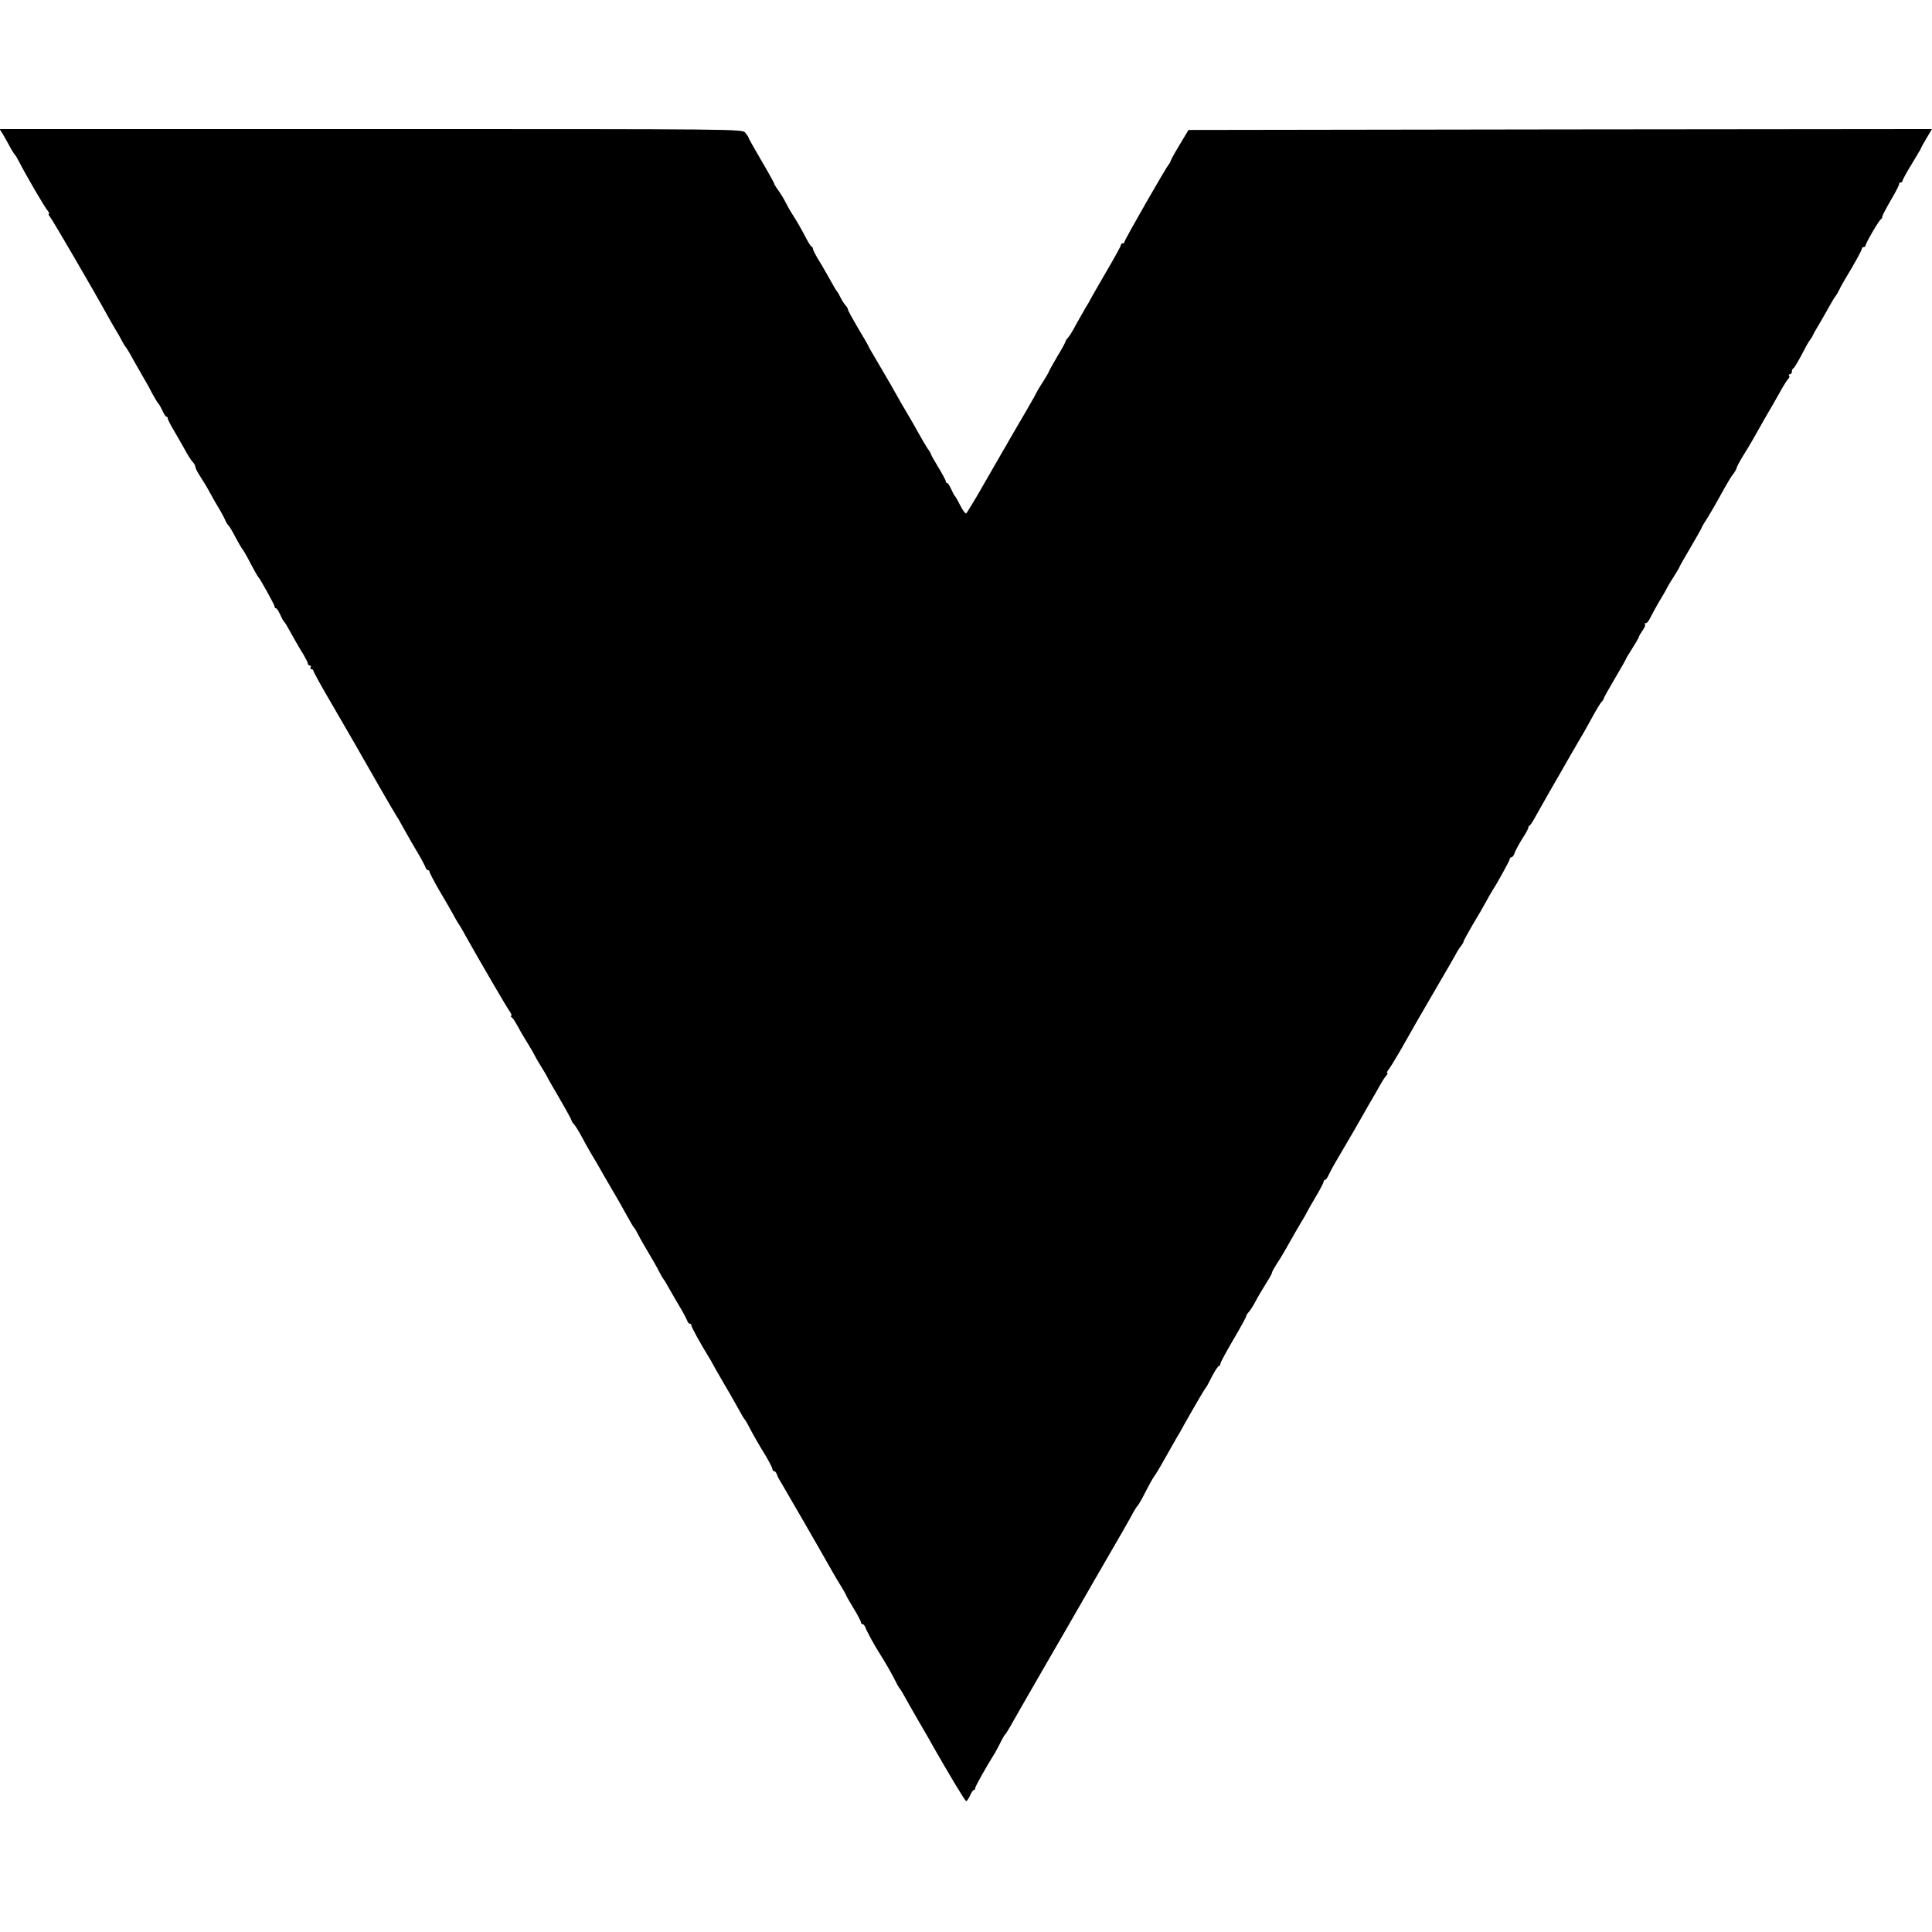
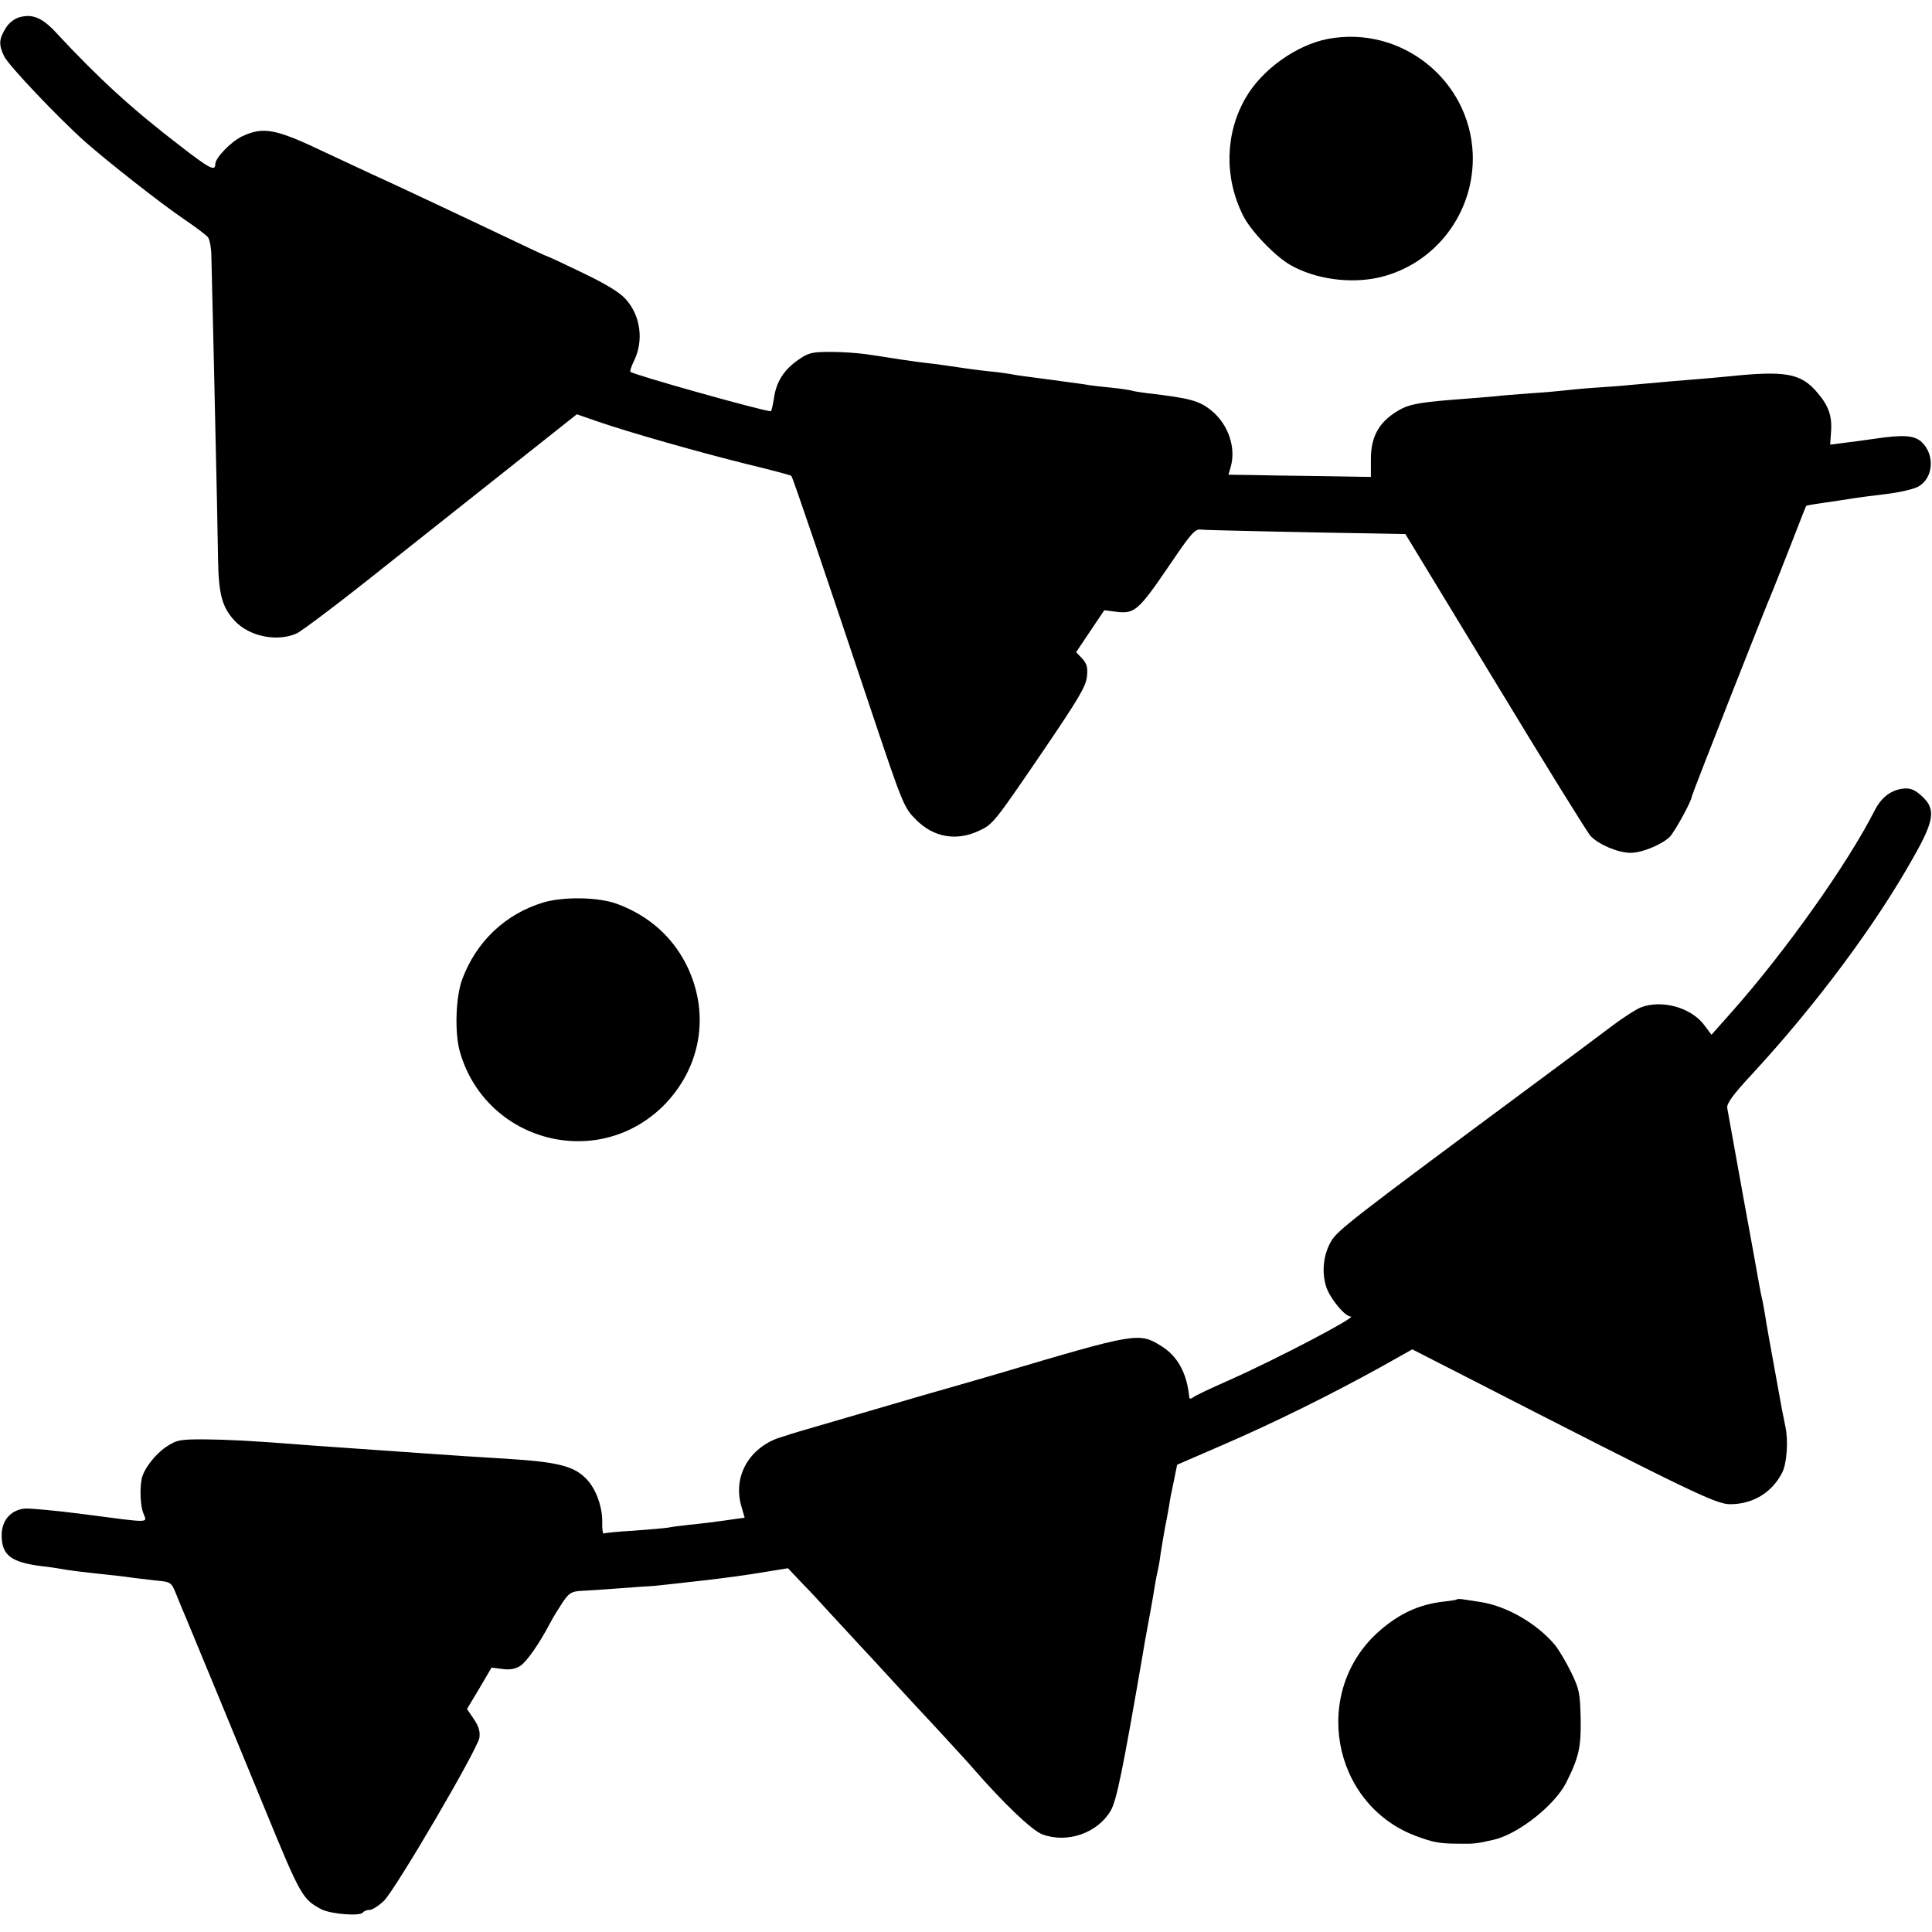
- <svg xmlns="http://www.w3.org/2000/svg" version="1.0" width="1048pt" height="1048pt" viewBox="0 0 1048 1048" preserveAspectRatio="xMidYMid meet">
-   <g transform="translate(0,1048) scale(0.1,-0.1)" fill="#000000" stroke="none">
-     <path d="M18 9748 c10 -18 28 -49 38 -68 10 -19 22 -37 25 -40 4 -3 15 -22 25 -42 33 -65 136 -242 152 -260 8 -10 11 -18 7 -18 -4 0 -1 -8 7 -17 13 -16 237 -400 309 -531 14 -26 36 -63 47 -82 12 -19 27 -46 34 -60 7 -14 15 -27 18 -30 4 -3 24 -36 45 -75 22 -38 47 -83 57 -100 10 -16 30 -52 44 -80 15 -27 30 -52 34 -55 3 -3 13 -20 21 -37 8 -18 17 -33 21 -33 5 0 8 -4 8 -10 0 -5 13 -31 29 -58 16 -27 44 -76 62 -108 17 -32 38 -65 46 -72 7 -7 13 -19 13 -25 0 -7 11 -28 24 -48 13 -20 38 -60 54 -90 16 -30 39 -70 51 -89 11 -19 26 -46 32 -60 5 -13 14 -27 18 -30 4 -3 21 -30 36 -60 16 -30 34 -62 41 -70 6 -8 27 -44 45 -80 19 -36 37 -67 40 -70 10 -9 89 -152 89 -161 0 -5 3 -9 8 -9 4 0 13 -15 21 -32 8 -18 17 -35 20 -38 6 -5 13 -16 59 -99 14 -25 36 -63 49 -83 12 -21 23 -42 23 -48 0 -5 5 -10 11 -10 5 0 7 -4 4 -10 -3 -5 -1 -10 4 -10 6 0 11 -4 11 -9 0 -5 45 -87 101 -182 56 -96 111 -192 124 -214 58 -103 218 -381 225 -390 4 -5 19 -30 32 -55 35 -62 60 -107 92 -160 15 -25 29 -53 33 -62 3 -10 9 -18 14 -18 5 0 9 -4 9 -9 0 -5 23 -49 51 -98 29 -48 63 -108 77 -133 13 -25 28 -49 32 -55 4 -5 19 -30 32 -55 71 -127 223 -388 240 -412 11 -16 16 -28 11 -28 -4 0 -3 -4 2 -8 6 -4 16 -18 23 -31 8 -13 22 -39 32 -57 11 -18 30 -50 43 -71 13 -21 26 -45 30 -53 4 -8 18 -33 32 -55 14 -22 28 -46 32 -54 3 -8 35 -63 70 -123 35 -60 63 -112 63 -115 0 -4 6 -14 14 -22 8 -9 26 -38 41 -66 14 -27 37 -68 50 -90 14 -22 45 -76 70 -120 25 -44 54 -93 64 -110 10 -16 29 -51 43 -76 46 -83 53 -94 58 -99 3 -3 11 -16 18 -30 7 -14 23 -44 37 -67 14 -24 36 -62 50 -85 14 -24 30 -54 37 -68 7 -14 15 -27 18 -30 3 -3 11 -16 18 -29 36 -63 51 -89 76 -131 15 -25 29 -53 33 -62 3 -10 9 -18 14 -18 5 0 9 -4 9 -9 0 -9 51 -102 91 -166 10 -16 22 -37 26 -45 4 -8 28 -51 54 -95 26 -44 56 -96 67 -116 42 -76 47 -84 52 -89 3 -3 11 -16 18 -30 25 -48 57 -105 95 -166 20 -34 37 -67 37 -73 0 -6 4 -11 9 -11 5 0 11 -8 15 -17 3 -10 10 -25 16 -33 9 -14 229 -395 288 -500 14 -25 36 -62 49 -82 12 -21 23 -39 23 -42 0 -2 18 -34 40 -70 22 -36 40 -70 40 -76 0 -5 4 -10 9 -10 5 0 11 -8 15 -17 6 -19 50 -100 78 -143 26 -40 67 -112 86 -150 9 -19 20 -37 23 -40 3 -3 12 -17 20 -32 8 -15 43 -77 79 -139 36 -61 73 -126 82 -143 88 -154 173 -296 179 -296 4 0 13 13 21 30 7 16 16 30 20 30 5 0 8 5 8 11 0 9 63 120 100 179 6 8 20 35 33 60 12 25 25 47 28 50 4 3 16 22 28 43 51 90 70 123 176 307 62 107 122 211 133 230 31 55 277 481 300 520 11 19 33 58 48 85 14 28 30 52 33 55 4 3 16 23 28 45 39 76 58 110 63 115 3 3 28 43 54 90 27 47 57 100 67 118 11 17 29 49 40 70 70 124 114 198 118 202 4 3 19 31 35 63 16 31 33 57 38 57 4 0 8 6 8 13 0 6 32 65 70 130 39 66 70 123 70 127 0 5 6 15 13 22 7 7 24 33 37 58 13 25 39 68 57 97 18 28 33 55 33 60 0 5 11 24 23 43 13 19 35 55 49 80 41 73 70 123 89 155 11 17 22 37 26 45 4 8 26 48 50 88 24 40 43 77 43 82 0 6 4 10 8 10 4 0 13 12 20 28 7 15 23 45 36 67 75 128 132 225 154 265 14 25 33 59 43 75 10 17 28 48 40 70 12 22 28 48 37 58 8 9 11 17 7 17 -4 0 -1 8 7 18 8 9 39 60 69 112 71 126 68 121 189 329 58 99 110 189 115 200 6 10 16 25 22 32 6 8 12 17 12 22 0 4 23 45 50 92 28 46 60 101 71 122 11 21 25 45 30 53 31 48 100 173 100 181 0 5 4 9 9 9 5 0 13 10 17 23 4 12 22 46 40 75 19 29 34 56 34 61 0 5 3 11 7 13 5 2 17 21 29 43 12 22 47 84 78 138 31 53 81 141 112 195 31 53 65 113 77 132 11 19 33 60 50 90 16 30 36 62 43 71 8 8 14 18 14 21 0 4 27 52 60 108 33 56 60 103 60 106 0 2 16 28 35 58 19 30 35 58 35 61 0 4 9 19 20 35 11 15 17 30 13 34 -3 3 -1 6 5 6 7 0 18 15 26 33 8 17 29 55 45 82 17 28 34 57 38 65 3 8 21 39 40 68 18 29 33 54 33 56 0 3 27 50 60 106 33 56 60 104 60 106 0 2 11 23 26 45 27 44 51 85 97 169 17 30 38 66 49 79 10 13 18 28 18 32 0 5 17 37 38 71 35 56 60 100 111 191 9 16 21 36 26 45 6 9 30 52 54 94 23 43 47 80 52 84 5 3 7 10 4 15 -4 5 -1 9 4 9 6 0 11 6 11 14 0 8 3 16 8 18 6 3 27 38 71 123 9 16 19 32 22 35 3 3 9 12 12 20 4 8 15 29 25 45 10 17 34 57 52 90 18 33 38 67 44 75 7 8 17 26 24 40 6 14 23 43 36 65 41 67 86 148 86 157 0 4 5 8 10 8 6 0 10 4 10 9 0 12 71 134 83 142 5 3 8 9 7 13 -1 4 20 44 46 89 27 45 47 85 46 90 -1 4 2 7 8 7 5 0 10 4 10 9 0 5 22 46 50 91 27 45 50 83 50 85 0 2 13 27 30 55 l30 50 -2017 -2 -2016 -3 -48 -80 c-27 -44 -48 -84 -49 -88 0 -4 -5 -13 -11 -20 -16 -19 -239 -408 -239 -418 0 -5 -4 -9 -10 -9 -5 0 -10 -4 -10 -10 0 -5 -35 -69 -78 -142 -43 -74 -81 -140 -85 -148 -4 -8 -17 -32 -30 -52 -12 -21 -35 -61 -51 -90 -15 -29 -34 -60 -42 -69 -8 -8 -14 -18 -14 -21 0 -4 -20 -41 -45 -82 -25 -42 -45 -79 -45 -81 0 -3 -15 -28 -33 -57 -19 -29 -37 -60 -40 -68 -4 -8 -18 -33 -31 -55 -12 -22 -40 -69 -61 -105 -21 -36 -45 -78 -54 -93 -9 -16 -20 -36 -26 -45 -5 -9 -52 -90 -103 -179 -51 -90 -97 -165 -101 -168 -5 -2 -19 17 -32 43 -13 26 -26 49 -30 52 -3 3 -12 20 -20 38 -8 17 -17 32 -21 32 -5 0 -8 4 -8 10 0 5 -18 39 -40 75 -22 36 -40 68 -40 71 0 3 -8 18 -19 32 -10 15 -31 51 -47 80 -16 29 -38 68 -49 86 -11 19 -34 58 -51 87 -17 30 -41 72 -53 94 -13 22 -45 77 -72 123 -27 45 -49 84 -49 86 0 2 -25 45 -55 95 -30 51 -55 96 -55 101 0 5 -6 15 -12 22 -7 7 -20 27 -28 43 -8 17 -17 32 -20 35 -5 5 -13 19 -58 99 -14 25 -36 63 -49 83 -12 21 -23 42 -23 47 0 5 -3 11 -7 13 -5 2 -16 19 -26 38 -30 57 -53 98 -79 138 -13 20 -30 51 -38 67 -8 17 -25 44 -37 61 -13 17 -23 34 -23 37 0 3 -31 60 -70 126 -39 66 -70 122 -70 125 0 3 -8 15 -17 26 -17 20 -26 20 -2031 20 l-2014 0 20 -32z" />
+ <svg xmlns="http://www.w3.org/2000/svg" version="1.0" width="700pt" height="700pt" viewBox="0 0 700 700" preserveAspectRatio="xMidYMid meet">
+   <g transform="translate(0,700) scale(0.1,-0.1)" fill="#000000" stroke="none">
+     <path d="M72 6938 c-21 -6 -40 -21 -52 -41 -24 -39 -25 -59 -5 -101 16 -33 195 -222 295 -311 83 -73 275 -224 358 -280 40 -27 78 -56 85 -64 7 -8 13 -42 13 -75 1 -34 5 -205 9 -381 12 -531 13 -585 15 -710 2 -129 15 -176 61 -225 53 -56 151 -76 222 -46 18 7 167 120 332 252 165 131 387 307 492 390 l193 153 72 -25 c115 -40 369 -112 542 -155 88 -21 161 -41 163 -43 5 -4 119 -341 288 -846 117 -349 120 -356 165 -401 63 -63 145 -77 225 -40 53 24 57 30 235 291 125 184 154 232 158 267 4 35 0 48 -17 67 l-22 23 51 76 51 76 47 -6 c63 -7 78 6 187 166 82 121 95 136 118 132 9 -2 434 -11 636 -14 l103 -2 325 -535 c178 -294 334 -546 346 -559 29 -31 100 -61 145 -61 41 0 111 29 141 57 17 16 81 132 81 148 0 6 267 686 295 750 7 17 36 91 65 165 29 74 53 136 54 137 1 1 20 5 42 8 54 8 115 17 139 21 11 2 60 8 109 14 49 6 102 18 118 28 53 31 59 114 11 160 -27 25 -66 28 -173 12 -36 -5 -86 -12 -112 -15 l-47 -6 3 43 c5 60 -8 97 -49 145 -60 71 -115 81 -325 59 -30 -3 -86 -8 -125 -11 -65 -5 -96 -8 -230 -20 -27 -3 -86 -7 -130 -10 -44 -3 -93 -8 -110 -10 -16 -2 -70 -7 -120 -10 -49 -4 -107 -8 -129 -11 -21 -2 -70 -6 -110 -9 -148 -11 -192 -18 -226 -35 -80 -42 -114 -97 -113 -187 l0 -61 -181 3 c-100 1 -216 3 -258 4 l-77 1 8 28 c20 69 -8 153 -68 203 -45 37 -77 46 -231 64 -25 3 -52 7 -60 10 -8 2 -40 7 -70 10 -30 3 -66 7 -80 9 -22 4 -47 7 -157 22 -83 11 -110 14 -133 19 -14 2 -45 7 -70 9 -48 5 -85 10 -165 22 -27 4 -59 8 -70 9 -11 1 -54 7 -95 13 -41 7 -97 15 -125 19 -27 4 -84 8 -126 8 -67 0 -80 -3 -117 -29 -52 -36 -80 -80 -88 -140 -4 -25 -9 -46 -11 -46 -27 0 -498 132 -509 143 -2 2 3 19 12 37 37 73 26 165 -28 225 -20 24 -71 55 -154 95 -68 33 -126 60 -128 60 -2 0 -55 24 -117 54 -223 106 -485 229 -524 246 -22 10 -97 45 -167 78 -180 86 -223 94 -301 58 -41 -20 -97 -78 -97 -101 0 -27 -21 -16 -128 67 -171 131 -293 242 -449 410 -50 54 -85 68 -131 56z" />
+     <path d="M4811 6859 c-114 -22 -239 -111 -298 -214 -74 -128 -78 -287 -10 -424 26 -55 116 -149 172 -181 91 -52 218 -69 323 -45 204 48 346 236 338 448 -11 268 -260 466 -525 416z" />
+     <path d="M6876 4139 c-35 -10 -63 -35 -83 -74 -97 -192 -322 -510 -519 -732 l-73 -82 -27 36 c-48 63 -153 92 -229 63 -16 -6 -61 -35 -100 -64 -38 -29 -178 -133 -310 -231 -638 -473 -691 -514 -713 -554 -28 -49 -34 -112 -16 -166 15 -42 67 -105 88 -105 25 0 -262 -151 -439 -230 -66 -29 -126 -57 -132 -63 -7 -5 -13 -6 -14 -1 -8 88 -42 151 -103 188 -79 49 -91 47 -586 -100 -69 -20 -154 -45 -190 -55 -36 -10 -87 -25 -115 -33 -62 -18 -259 -76 -380 -111 -49 -14 -103 -31 -120 -37 -106 -41 -159 -142 -129 -245 l12 -42 -37 -5 c-61 -9 -117 -16 -167 -21 -27 -3 -60 -7 -74 -10 -14 -2 -70 -7 -125 -11 -55 -3 -103 -8 -107 -10 -4 -3 -7 17 -6 44 0 54 -22 115 -55 151 -46 49 -102 64 -297 76 -88 5 -207 13 -305 20 -102 7 -189 13 -285 20 -47 3 -110 8 -140 10 -187 15 -276 19 -361 20 -88 0 -99 -2 -138 -28 -40 -27 -82 -82 -88 -117 -7 -38 -4 -97 6 -122 14 -37 35 -37 -217 -4 -100 13 -197 22 -214 20 -51 -6 -83 -45 -82 -99 1 -71 35 -96 149 -110 28 -3 59 -8 70 -10 20 -4 66 -10 160 -20 28 -3 66 -7 85 -10 19 -3 60 -7 90 -11 63 -6 60 -4 84 -64 10 -25 22 -54 27 -65 10 -23 166 -401 289 -700 130 -317 136 -326 205 -363 34 -17 141 -26 150 -11 4 5 14 9 24 9 10 0 33 15 52 33 42 41 339 548 346 591 3 22 -2 41 -20 67 l-25 37 45 75 44 75 39 -5 c27 -4 47 0 65 11 24 16 70 82 109 157 10 19 31 53 45 74 23 34 32 39 67 41 23 1 83 5 135 9 52 4 110 8 129 9 30 3 86 9 190 21 76 9 144 18 215 30 l80 13 50 -53 c28 -28 72 -76 99 -106 28 -30 77 -83 110 -119 34 -36 88 -95 121 -131 33 -36 107 -116 165 -178 58 -63 113 -123 123 -135 114 -131 215 -227 253 -242 90 -34 200 4 248 85 22 38 44 147 117 571 5 30 11 66 14 80 6 31 23 124 30 170 3 19 8 42 10 50 2 8 7 35 10 60 4 25 11 68 16 95 6 28 12 64 15 80 2 17 10 57 17 89 l12 59 166 72 c183 79 393 183 570 281 l116 65 184 -94 c837 -429 917 -467 968 -467 82 0 151 42 188 114 17 33 23 115 12 166 -4 19 -10 49 -13 65 -39 214 -59 324 -61 342 -2 12 -6 34 -9 50 -4 15 -9 42 -12 58 -3 17 -29 163 -59 325 -29 162 -55 305 -57 316 -2 16 22 49 88 120 234 253 452 546 589 792 71 125 78 168 35 211 -34 34 -55 40 -94 30z" />
+     <path d="M1968 3730 c-138 -42 -243 -142 -294 -280 -23 -64 -27 -192 -8 -260 93 -326 497 -434 737 -197 135 135 170 328 89 501 -51 108 -138 187 -256 231 -68 25 -194 27 -268 5z" />
+     <path d="M5278 1205 c-1 -2 -23 -5 -48 -8 -88 -10 -160 -43 -233 -107 -246 -217 -174 -624 130 -741 67 -25 88 -29 163 -29 54 -1 64 1 125 15 89 22 218 125 259 205 47 93 55 131 53 234 -2 91 -5 107 -35 168 -18 37 -45 82 -59 99 -66 78 -176 141 -271 155 -21 3 -47 7 -59 9 -12 2 -23 2 -25 0z" />
  </g>
</svg>
